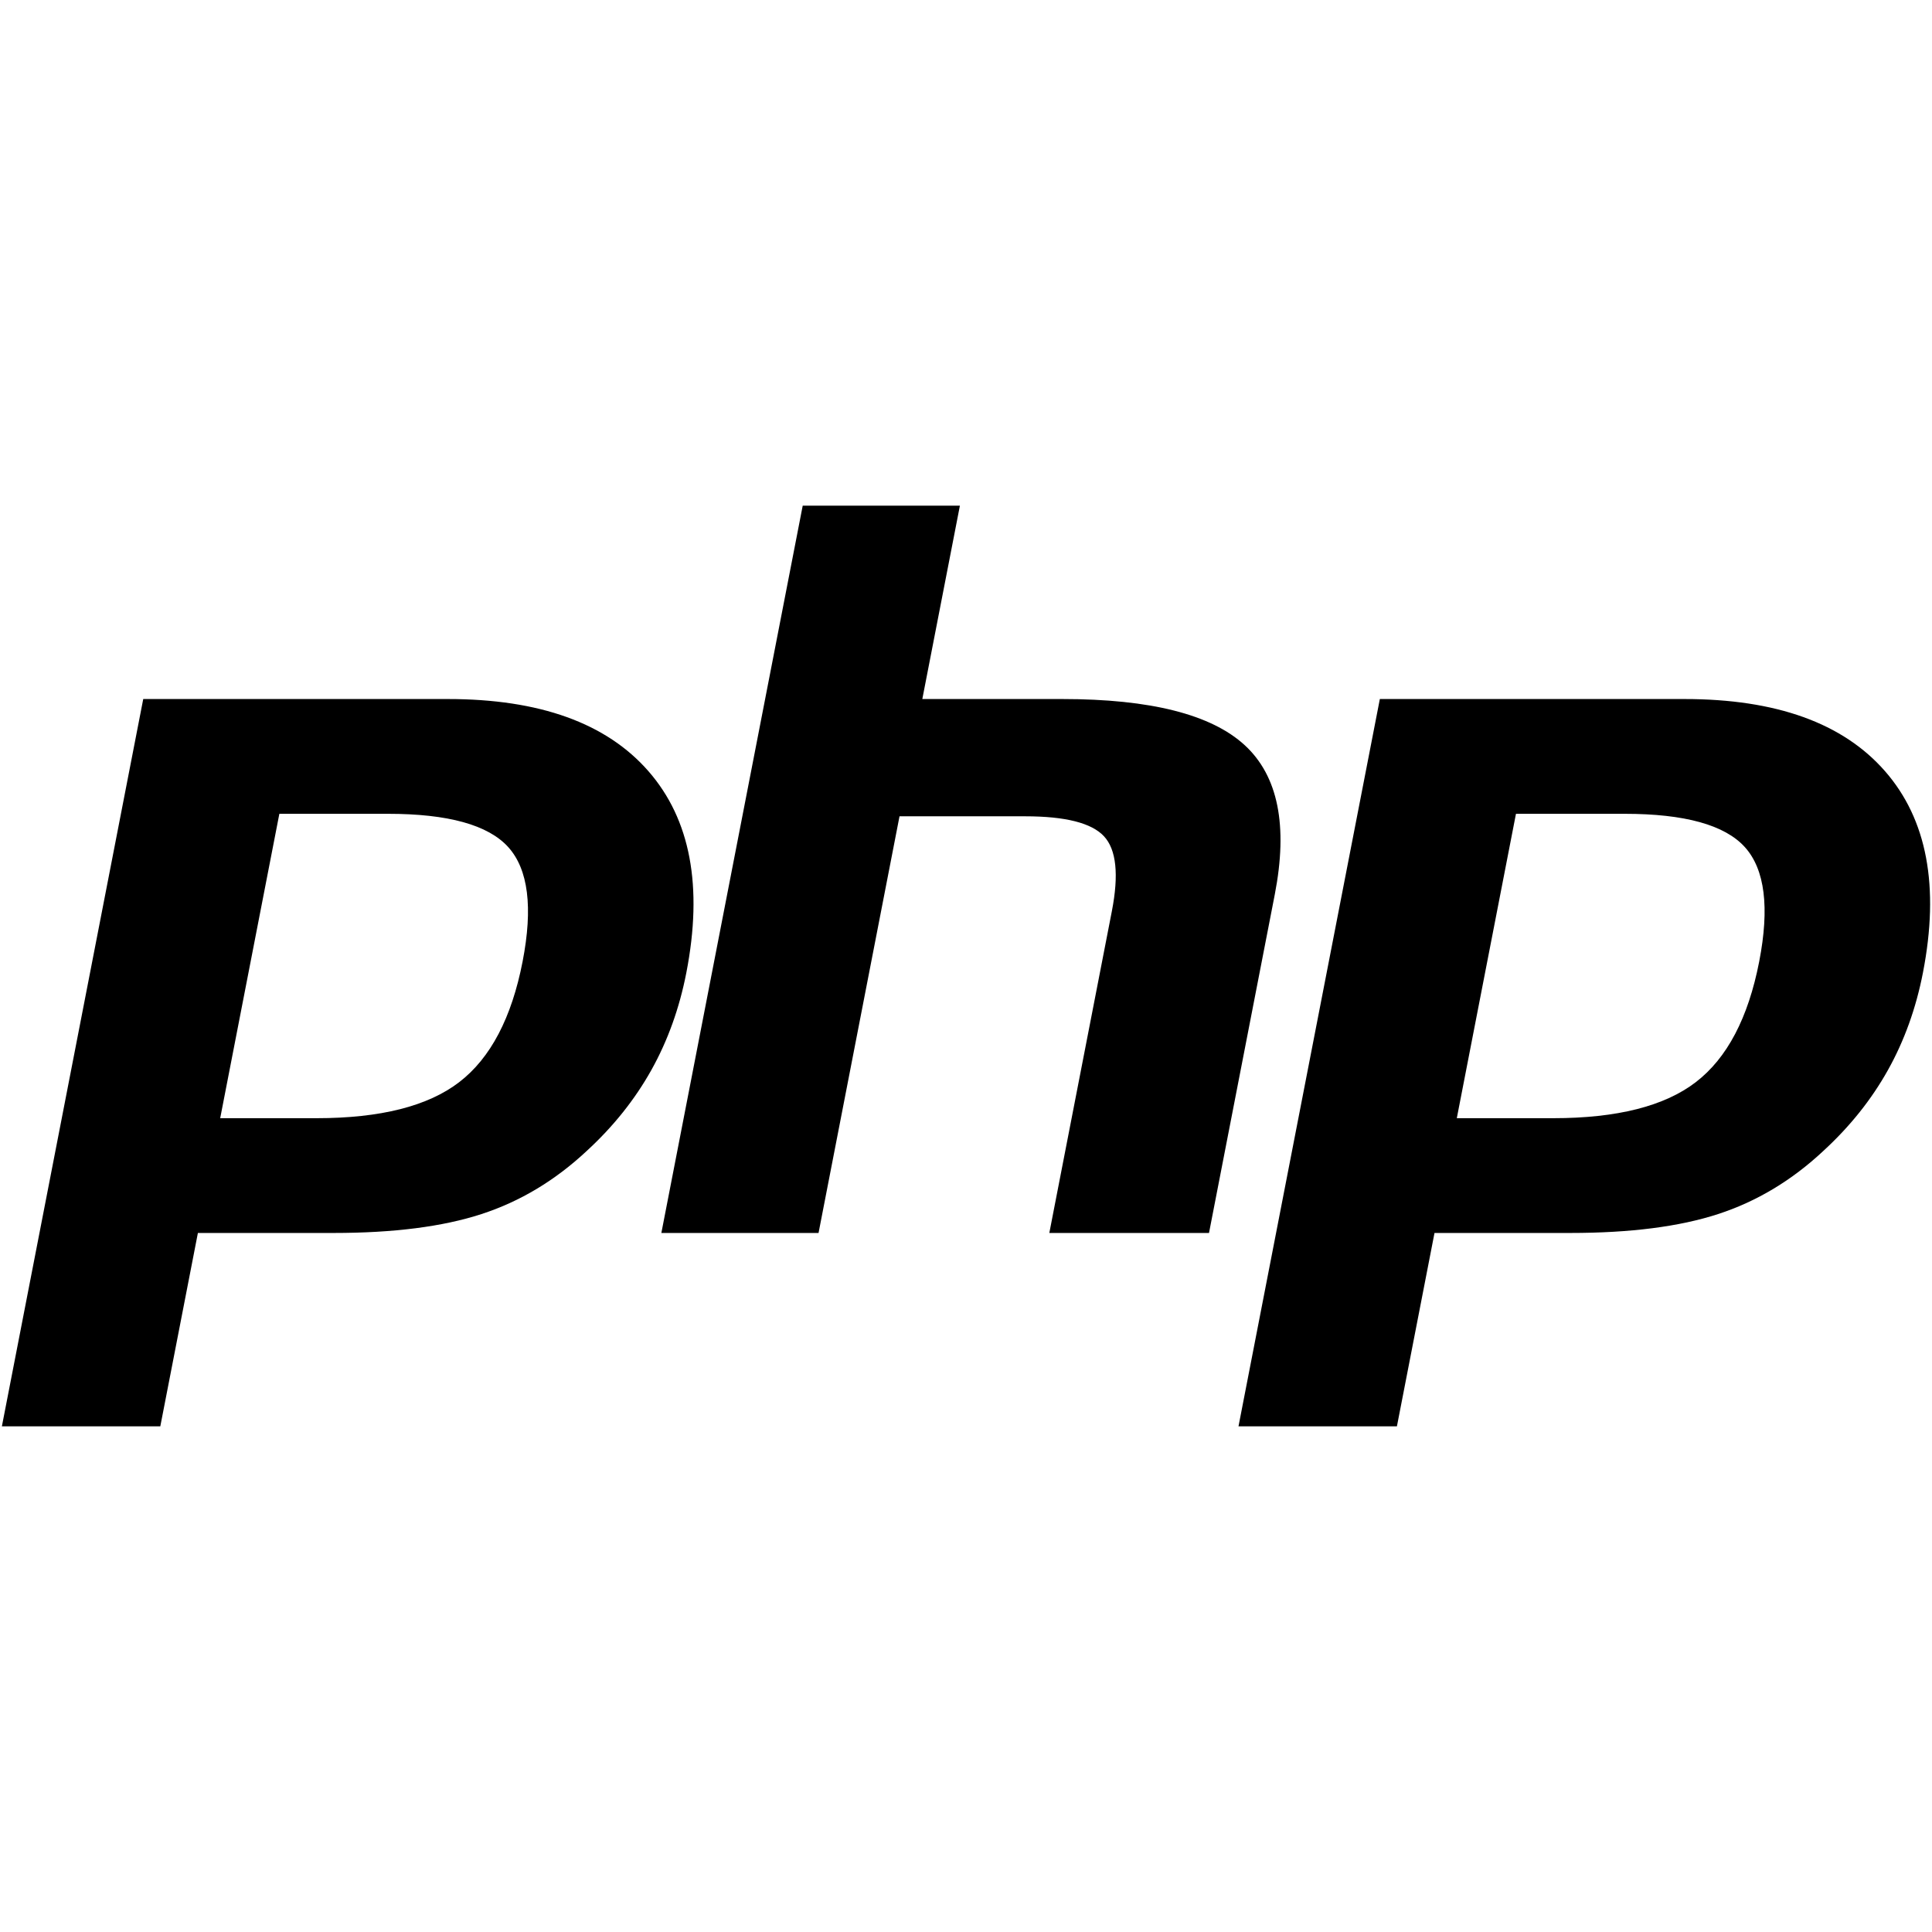
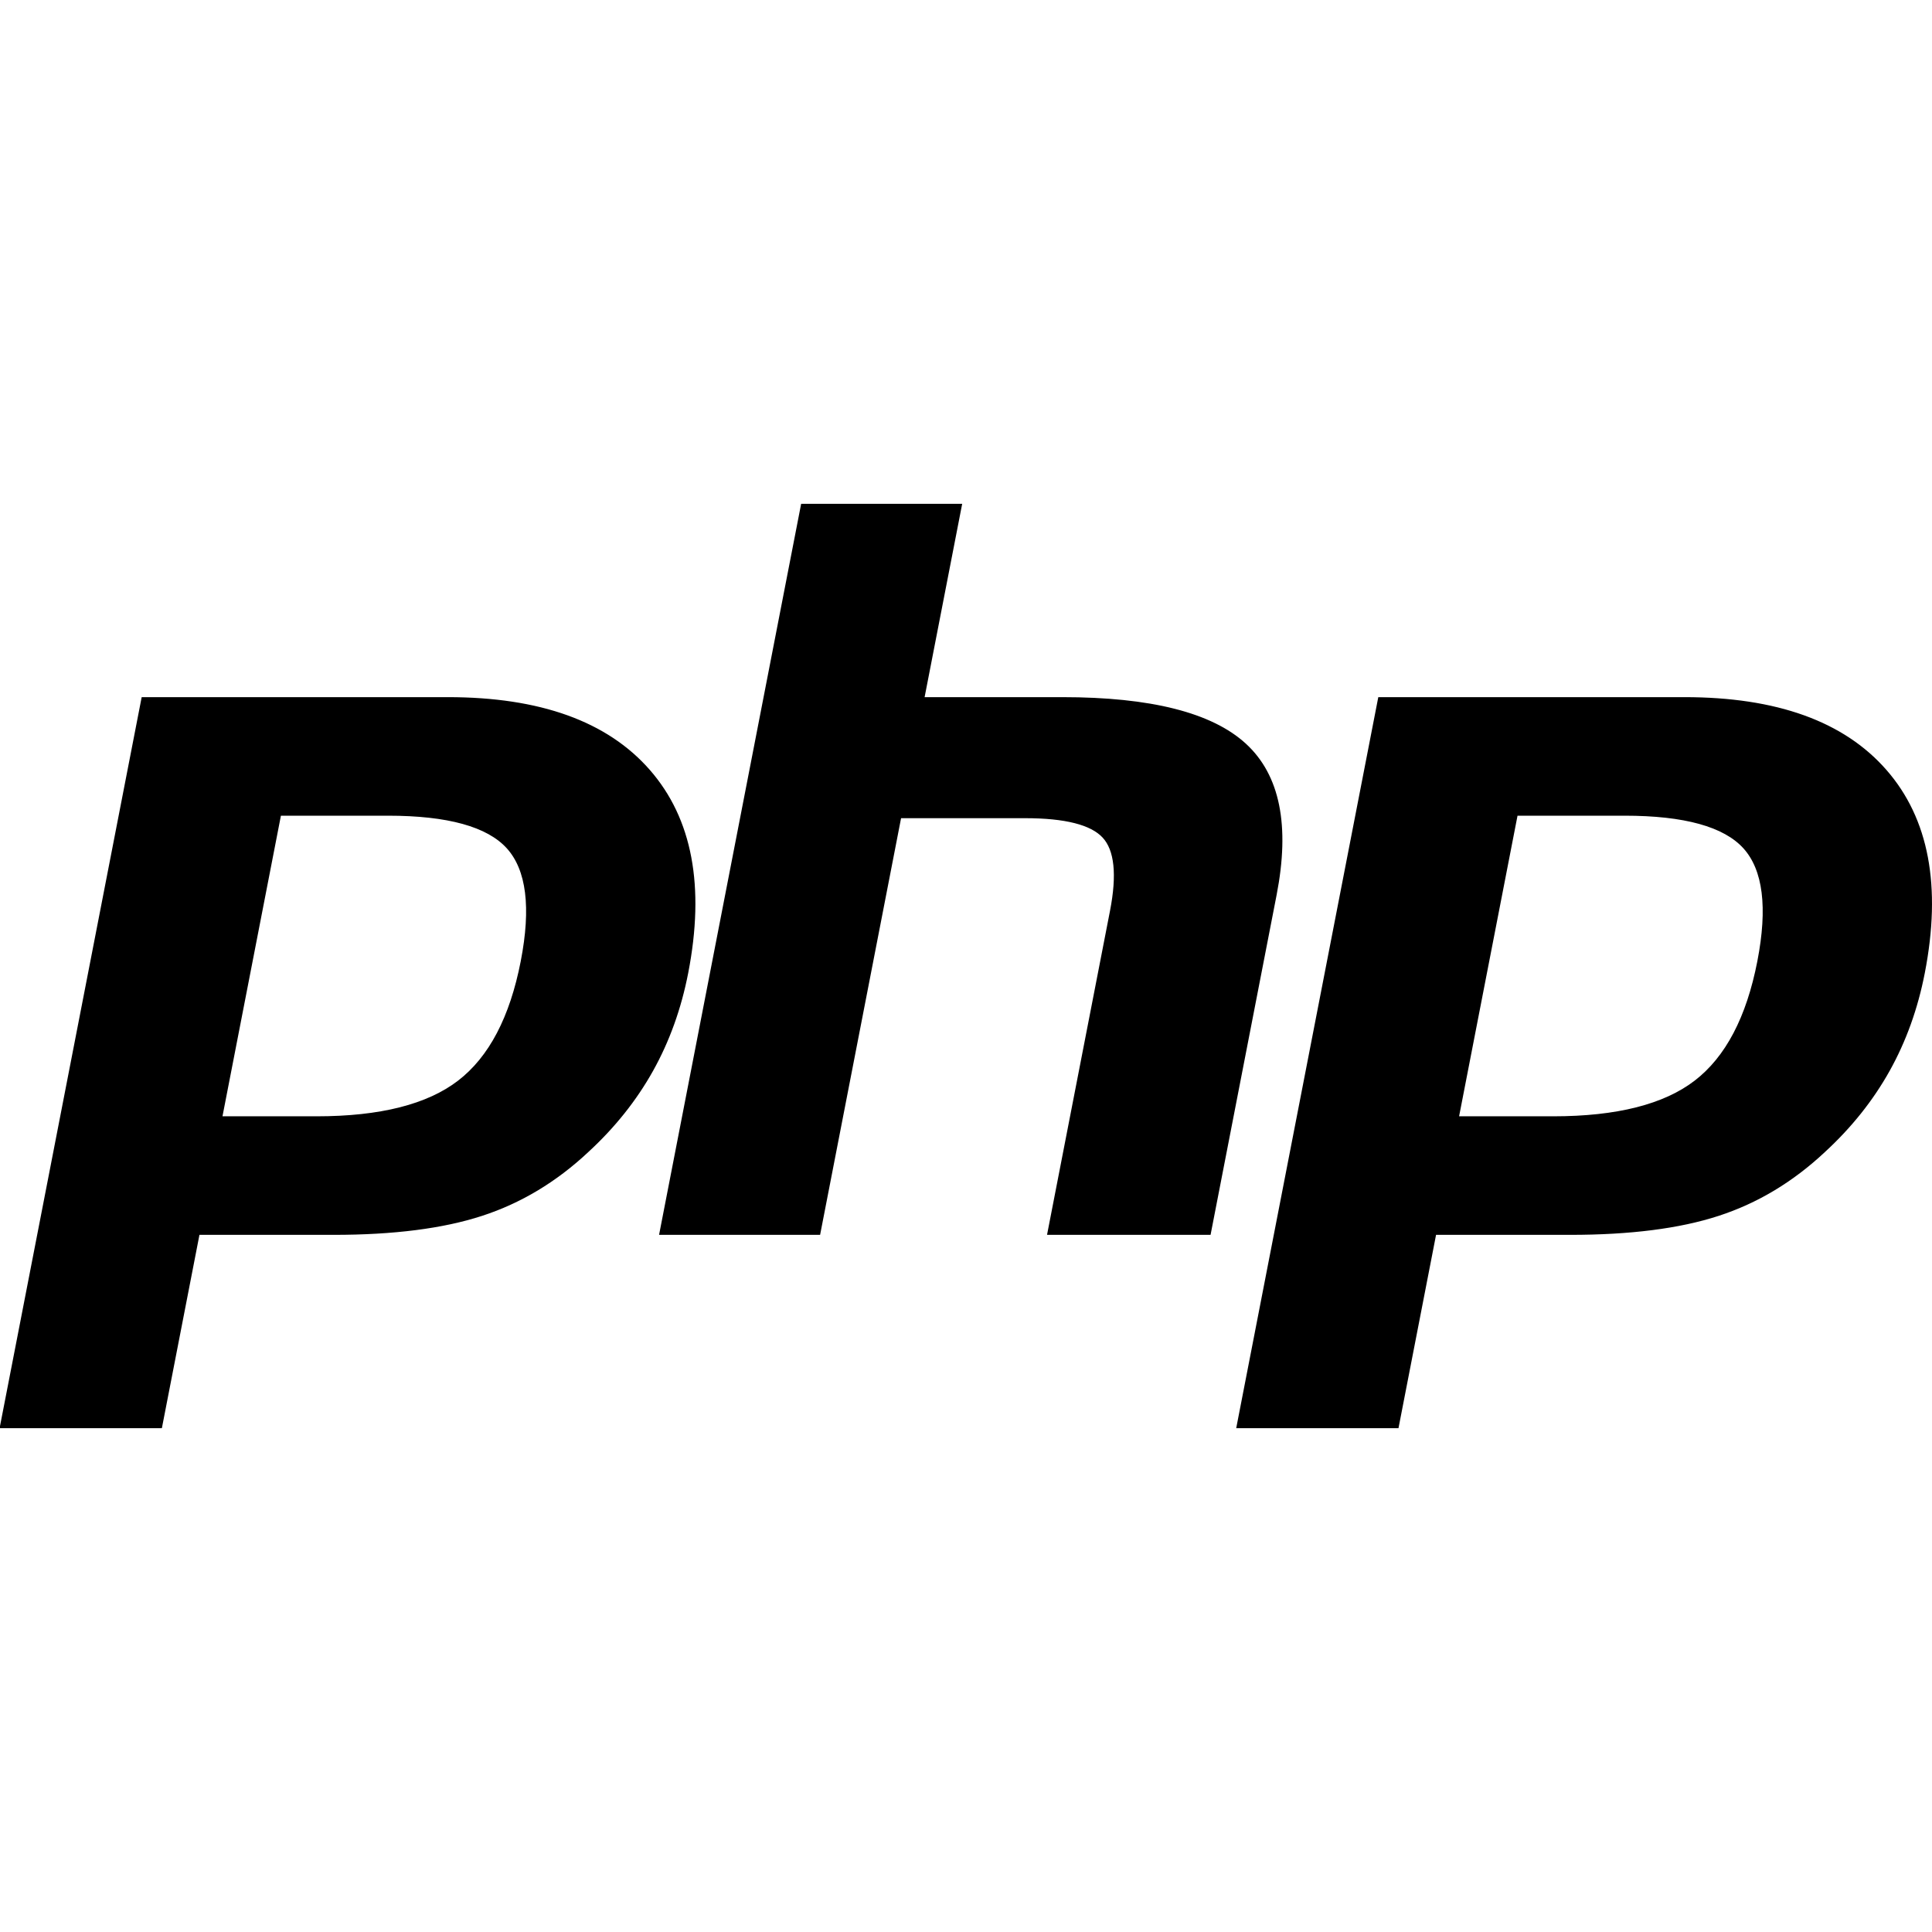
- <svg xmlns="http://www.w3.org/2000/svg" version="1.1" width="800px" height="800px" viewBox="0 0 512 512" enable-background="new 0 0 512 512" xml:space="preserve">
+ <svg xmlns="http://www.w3.org/2000/svg" version="1.1" width="800px" height="800px" viewBox="0 0 512 512" enable-background="new 0 0 512 512" xml:space="preserve" fill="currentColor" stroke="currentColor">
  <g id="5151e0c8492e5103c096af88a51e39be">
    <path display="inline" d="M171.844,204.374c-11.137-12.748-28.856-19.123-53.146-19.123H37.96L0.5,377.99h41.984l9.96-51.241   h35.963c15.869,0,28.923-1.663,39.173-5.003c10.247-3.33,19.562-8.92,27.945-16.767c7.037-6.467,12.725-13.599,17.087-21.4   c4.354-7.797,7.448-16.401,9.278-25.812C186.333,234.919,182.98,217.124,171.844,204.374z M138.493,254.823   c-2.903,14.917-8.492,25.563-16.775,31.941c-8.288,6.38-20.897,9.569-37.822,9.569H58.354l15.678-80.667H102.8   c15.952,0,26.582,2.943,31.896,8.832C140.006,230.39,141.275,240.497,138.493,254.823z M337.828,237.059l-17.429,89.69h-42.317   l16.572-85.278c1.884-9.702,1.193-16.32-2.084-19.847c-3.272-3.529-10.242-5.296-20.9-5.296h-33.289l-21.458,110.421h-41.656   l37.46-192.739h41.656l-9.959,51.241h37.111c23.346,0,39.452,4.077,48.317,12.218C338.718,205.615,341.371,218.813,337.828,237.059   z M499.554,204.374c-11.137-12.748-28.856-19.123-53.142-19.123h-80.738l-37.46,192.739h41.984l9.96-51.241h35.963   c15.869,0,28.918-1.663,39.169-5.003c10.247-3.33,19.562-8.92,27.945-16.767c7.036-6.467,12.729-13.599,17.088-21.4   c4.354-7.797,7.447-16.401,9.277-25.812C514.042,234.919,510.694,217.124,499.554,204.374z M466.206,254.823   c-2.902,14.917-8.491,25.563-16.779,31.941c-8.284,6.38-20.896,9.569-37.822,9.569h-25.537l15.678-80.667h28.765   c15.952,0,26.581,2.943,31.899,8.832C467.72,230.39,468.984,240.497,466.206,254.823z">

</path>
  </g>
</svg>
